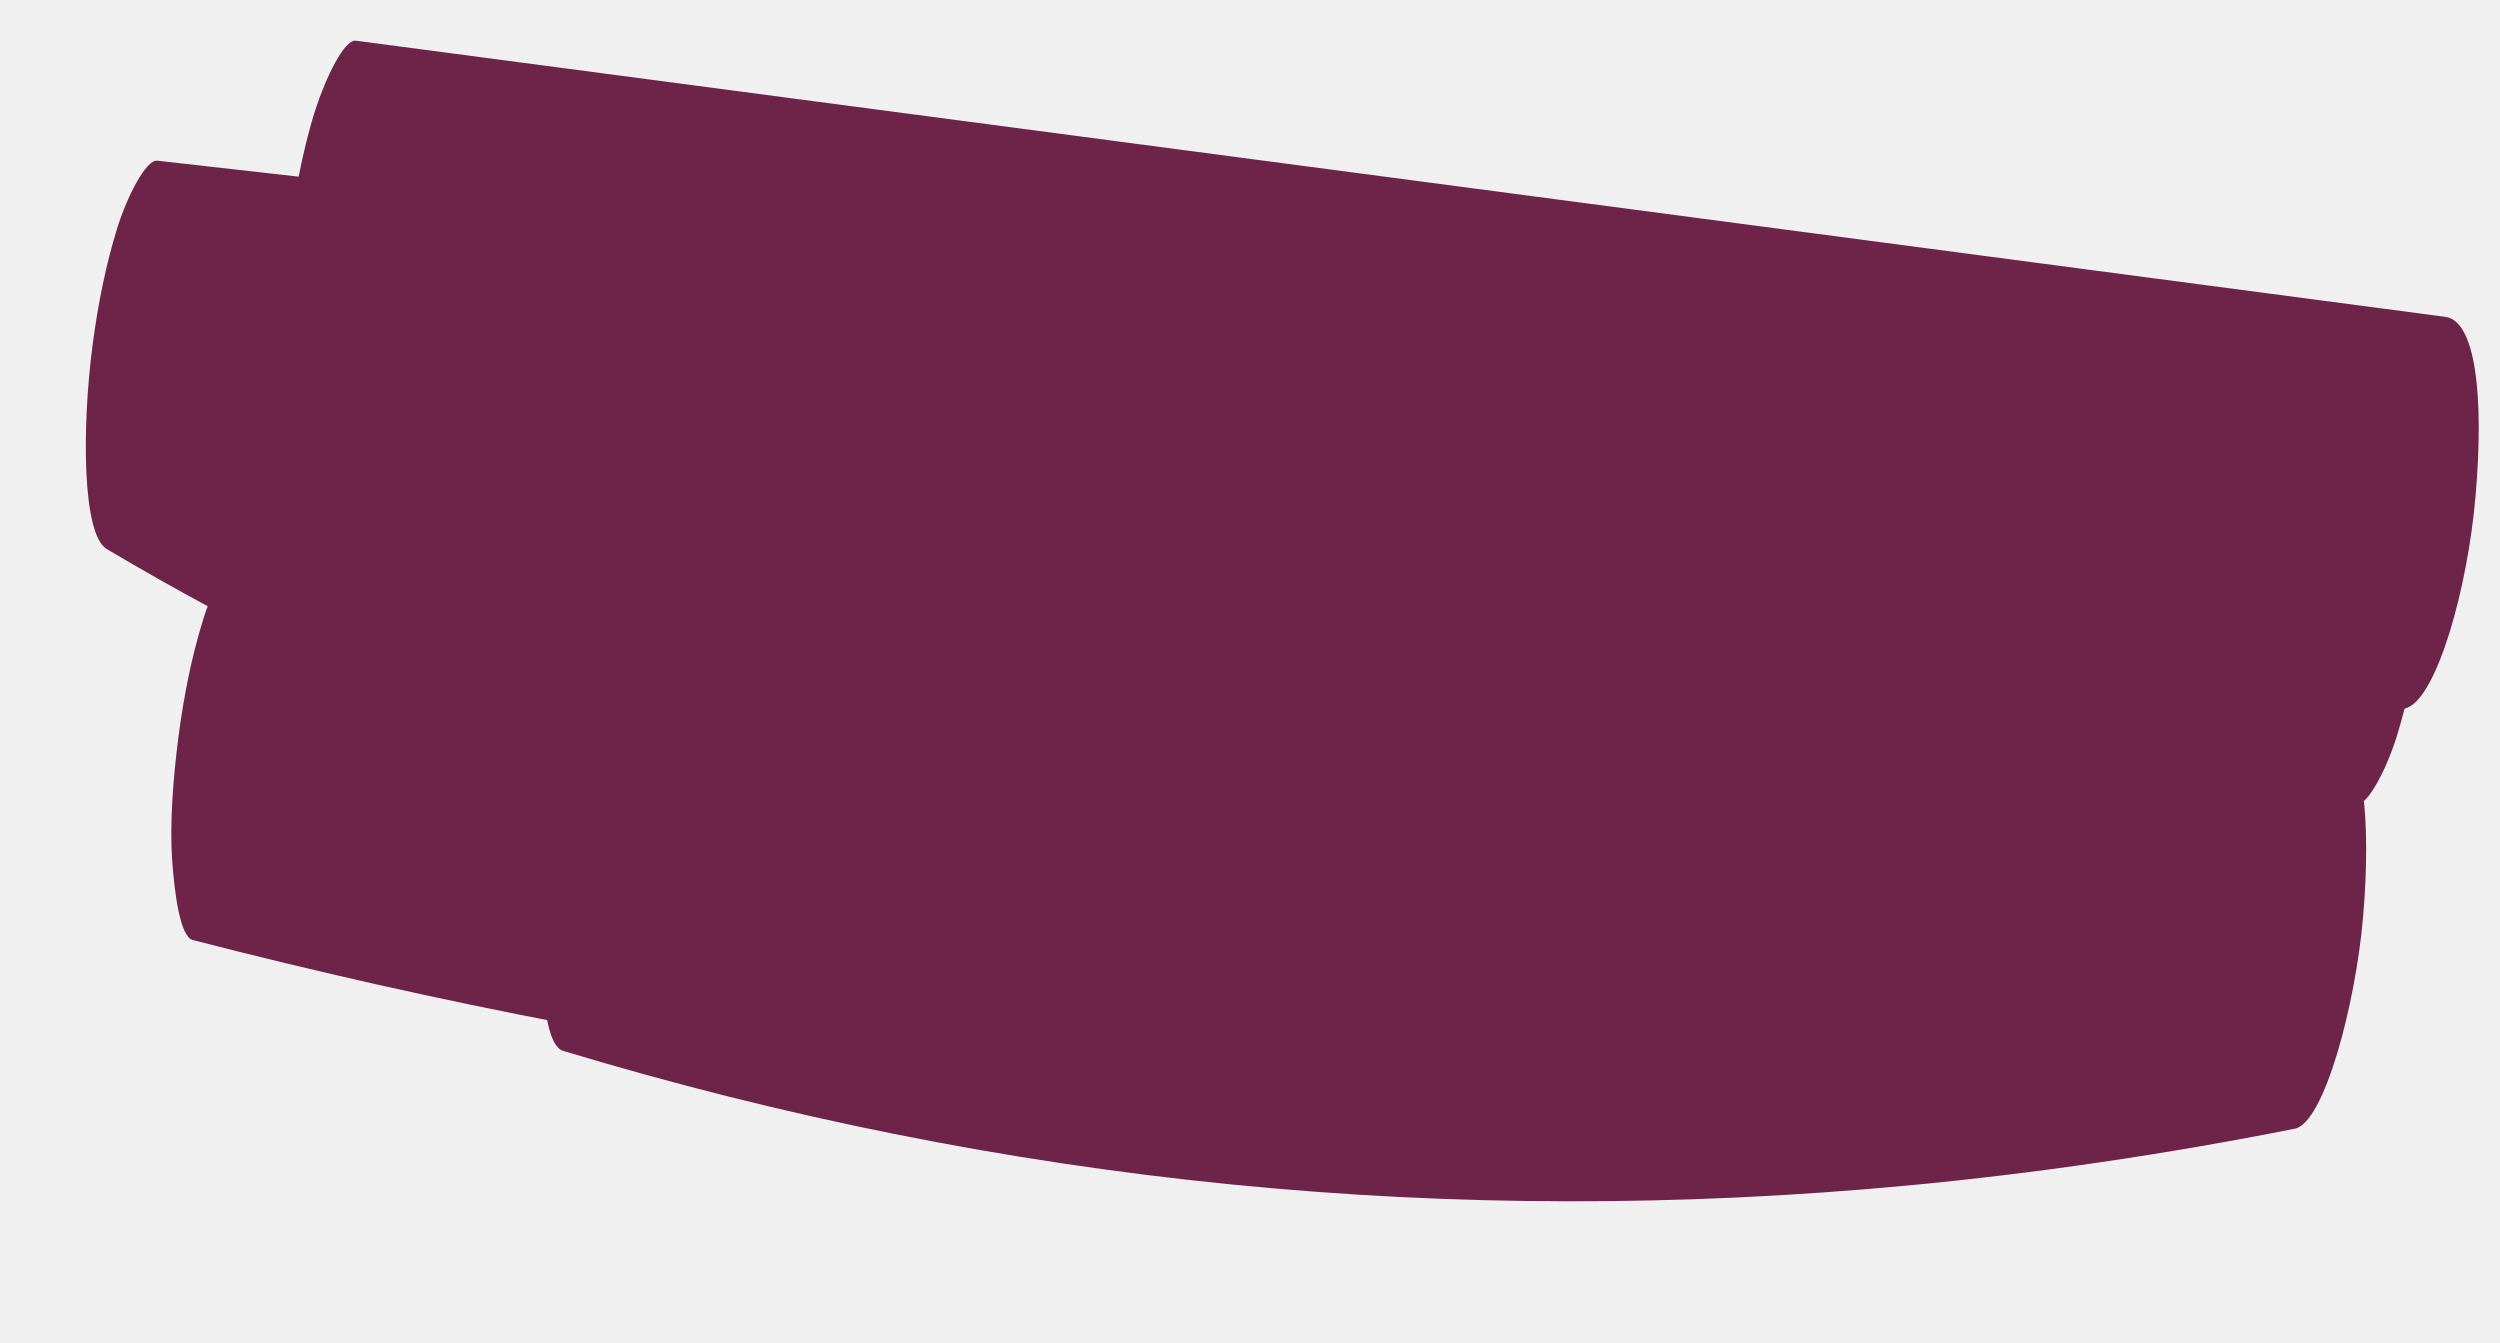
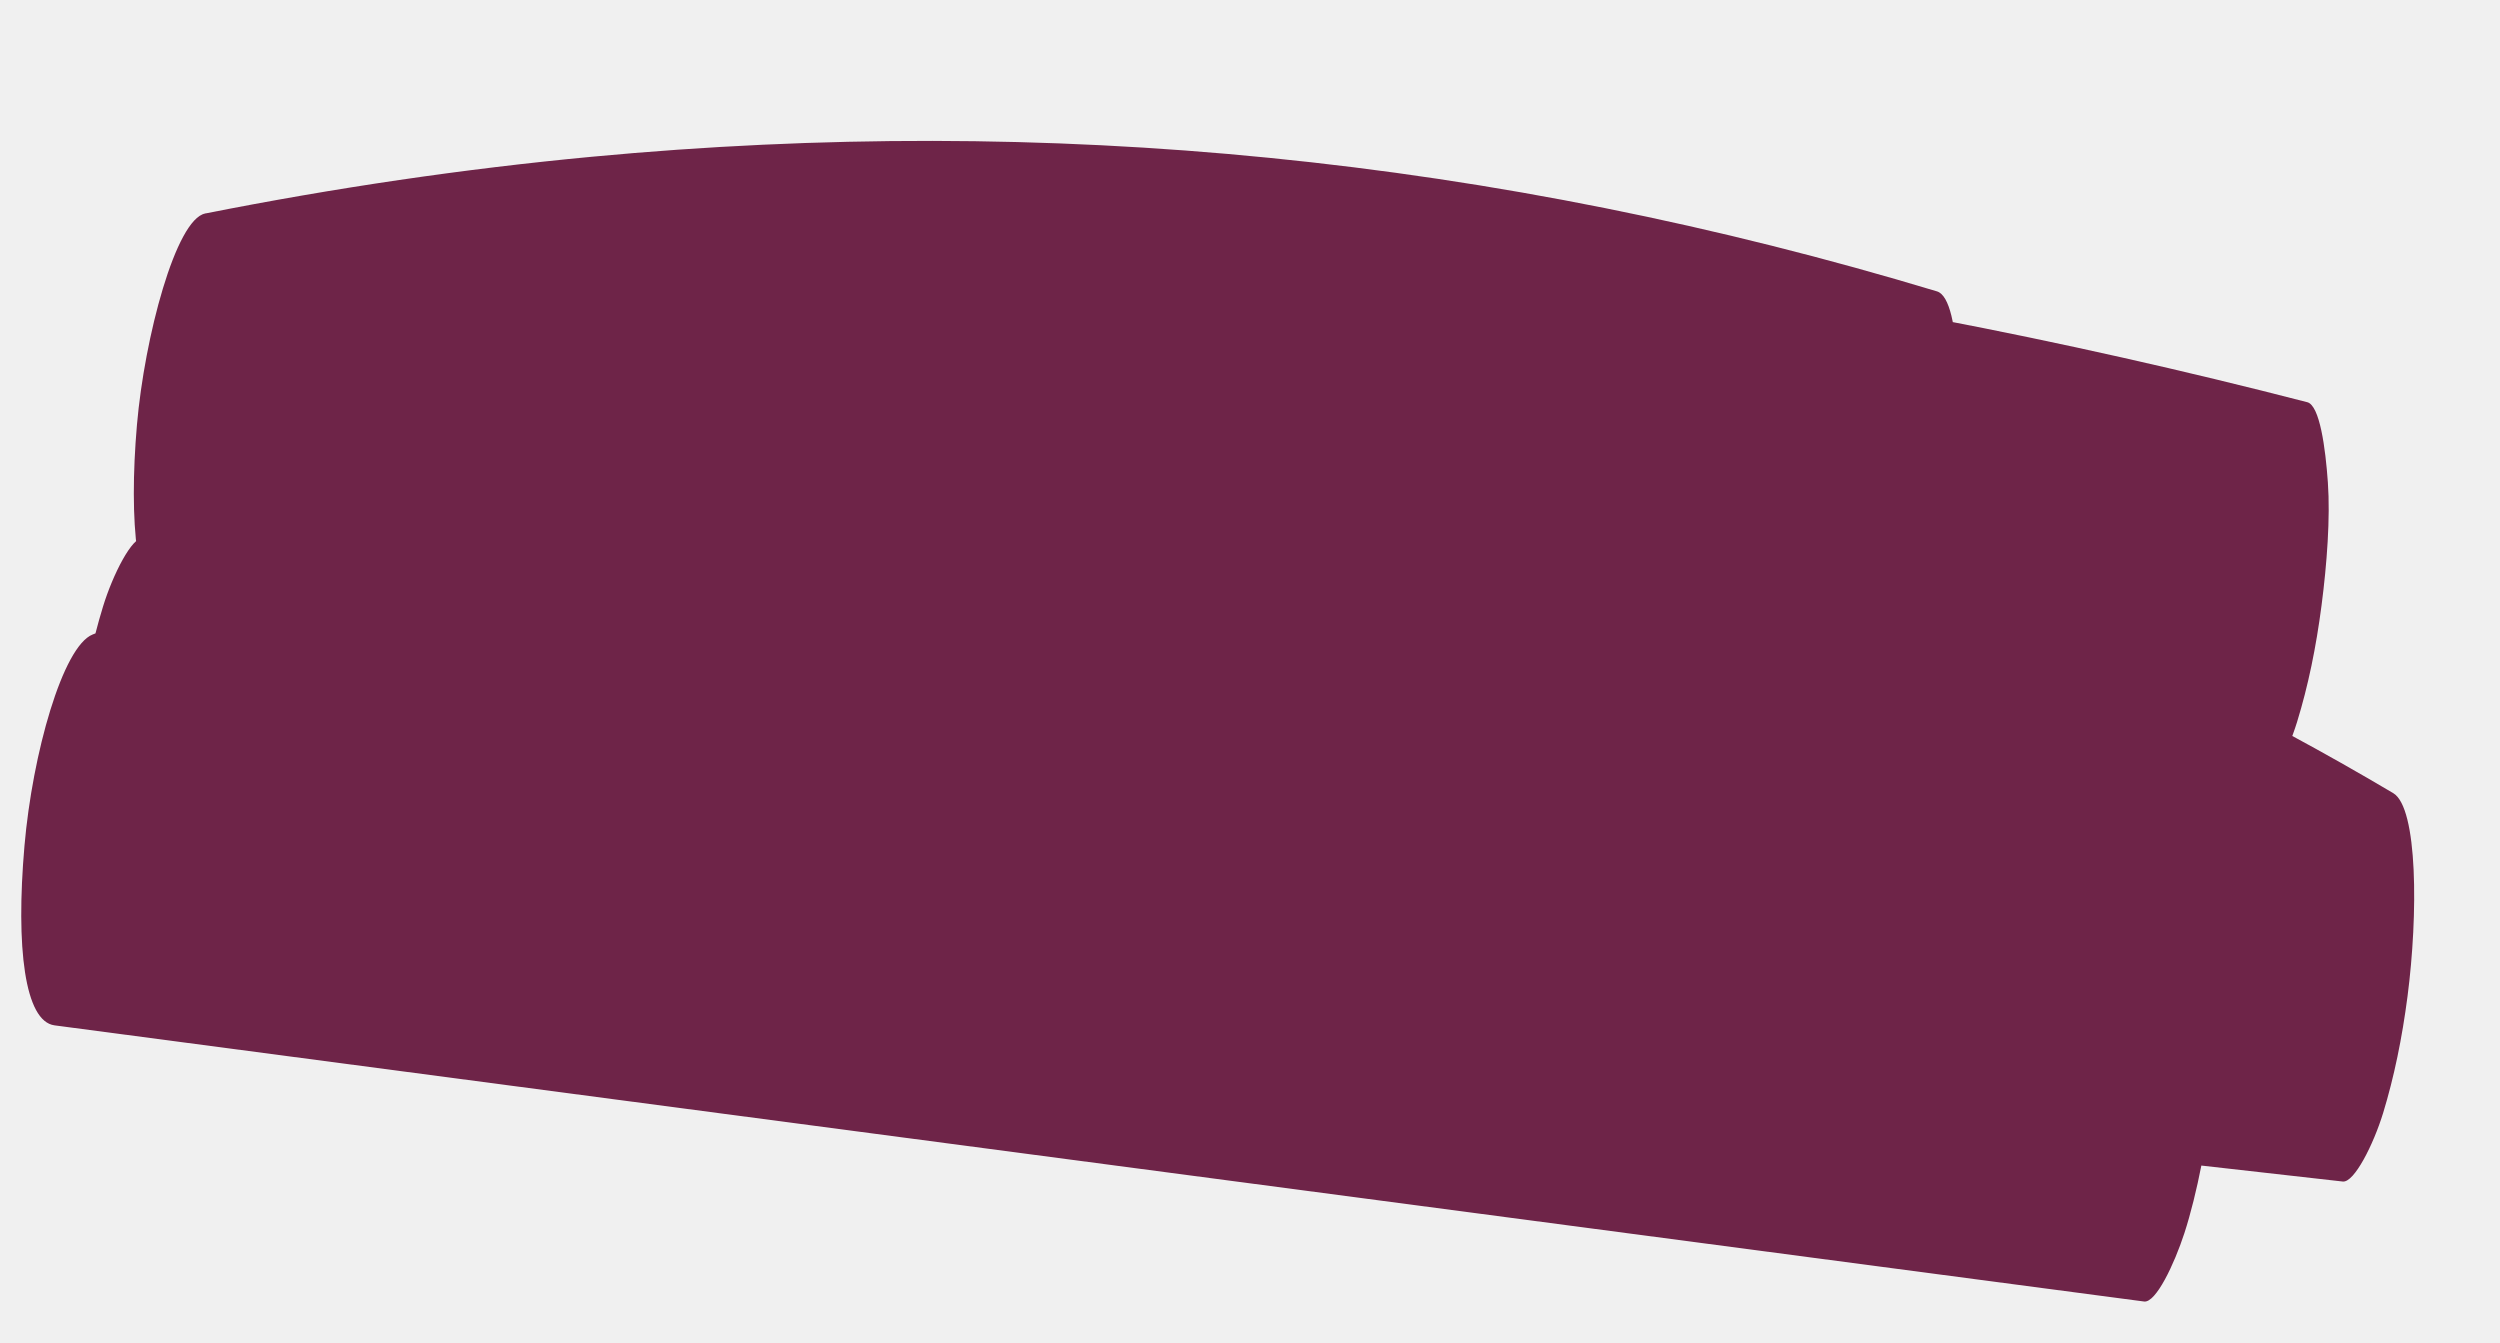
<svg xmlns="http://www.w3.org/2000/svg" width="488" height="262" viewBox="0 0 488 262" fill="none">
-   <g transform="rotate(180 244.0 131.0)">
-     <g clip-path="url(#clip0_1_7)">
-       <path d="M425.974 177.757C372.889 170.739 319.802 163.72 266.716 156.71C213.631 149.692 160.543 142.674 107.457 135.663C77.67 131.728 47.883 127.785 18.096 123.85C15.614 149.289 13.131 174.719 10.649 200.158C72.019 176.01 132.39 162.756 191.413 160.522C220.926 159.405 250.098 161.038 278.891 165.409C286.09 166.501 293.266 167.766 300.415 169.201C302.13 169.548 303.844 169.903 305.559 170.266C306.417 170.447 307.271 170.636 308.129 170.818C310.96 171.429 306.307 170.393 309.133 171.043C312.837 171.894 316.535 172.768 320.228 173.697C334.425 177.277 348.523 181.543 362.515 186.494C393.855 197.588 424.66 212.137 454.883 230.063C458.171 204.807 461.459 179.551 464.747 154.294C407.933 147.876 351.122 141.467 294.309 135.049C237.495 128.631 180.684 122.221 123.87 115.803C91.914 112.198 59.956 108.584 27.999 104.978C25.772 104.728 22.018 112.191 20.126 118.344C17.971 125.343 16.418 132.87 15.349 141.107C13.409 156.035 13.153 179.188 18.135 180.747C58.056 193.227 100.618 187.3 144.893 161.026C157.791 153.373 170.795 143.844 183.878 133.142C186.074 131.346 188.633 123.544 190.194 117.862C192.156 110.717 193.811 102.163 194.509 94.082C195.083 87.462 195.302 81.071 195.08 75.247C194.834 68.879 193.228 60.314 191.058 59.563C152.921 46.374 113.775 39.667 73.767 39.874C62.595 39.936 51.353 40.544 40.049 41.661C37.568 67.1 35.084 92.53 32.603 117.969C77.435 109.079 121.814 104.339 165.668 103.842C209.52 103.337 252.845 107.043 295.577 114.958C301.681 116.091 307.774 117.302 313.852 118.607C315.3 118.917 316.747 119.235 318.193 119.553C316.587 119.205 318.088 119.53 318.377 119.594C319.244 119.793 320.112 119.984 320.979 120.182C323.869 120.842 326.754 121.524 329.637 122.23C341.747 125.174 353.807 128.477 365.815 132.098C369.103 106.842 372.391 81.586 375.679 56.329C333.479 58.118 291.279 59.908 249.081 61.689C207.184 63.464 165.284 65.239 123.387 67.014C99.576 68.025 75.761 69.035 51.951 70.038C46.326 70.274 40.062 94.811 38.633 111.296C36.958 130.638 38.603 146.234 44.504 146.346C95.99 147.374 147.474 148.403 198.959 149.44C250.445 150.468 301.928 151.497 353.413 152.534C382.449 153.115 411.485 153.697 440.517 154.278C442.802 154.322 446.443 147.241 448.391 140.913C450.545 133.913 452.099 126.387 453.168 118.15C454.222 110.038 454.884 101.077 454.402 94.193C453.934 87.485 452.82 79.138 450.381 78.509C402.393 66.128 353.951 56.816 305.061 50.788C256.842 44.843 208.193 42.043 159.147 42.407C131.485 42.61 103.695 43.829 75.787 46.032C70.137 46.48 63.91 70.656 62.469 87.29C60.834 106.154 62.376 122.816 68.341 122.34C117.819 118.436 166.926 117.652 215.619 120.045C264.016 122.422 312.006 127.913 359.559 136.515C372.978 138.939 386.362 141.621 399.712 144.545C400.294 144.673 400.872 144.8 401.454 144.927C402.035 145.055 402.614 145.182 403.196 145.31C402.373 145.125 402.292 145.106 402.953 145.261C404.549 145.623 406.142 145.977 407.737 146.347C411.213 147.143 414.69 147.955 418.161 148.789C424.816 150.379 431.464 152.04 438.102 153.747C441.39 128.491 444.678 103.235 447.966 77.978C396.48 76.95 344.997 75.921 293.512 74.884C242.026 73.856 190.542 72.827 139.057 71.79C110.022 71.209 80.986 70.627 51.953 70.046C49.471 95.485 46.988 120.915 44.506 146.354C86.706 144.565 128.905 142.775 171.104 140.994C213.001 139.219 254.9 137.444 296.797 135.669C320.609 134.658 344.423 133.648 368.234 132.645C373.452 132.425 378.934 111.539 380.887 96.517C382.821 81.628 383.087 58.381 378.1 56.877C335.272 43.949 291.807 35.194 247.762 30.809C204.24 26.472 160.146 26.404 115.546 30.597C90.535 32.952 65.364 36.661 40.05 41.677C34.325 42.813 28.215 65.806 26.732 82.934C25.107 101.704 26.626 118.578 32.603 117.985C52.345 116.033 71.897 115.669 91.236 116.96C100.83 117.603 110.372 118.644 119.858 120.099C124.672 120.832 129.475 121.675 134.261 122.619C136.583 123.073 138.896 123.574 141.214 124.06C142.713 124.377 139.904 123.752 141.398 124.101C141.831 124.2 142.265 124.299 142.698 124.399C144.143 124.732 145.584 125.073 147.025 125.43C157.688 128.032 168.271 131.18 178.781 134.81C181.175 110.281 183.569 85.752 185.962 61.231C187.858 59.68 186.237 61.006 185.873 61.298C185.104 61.908 184.333 62.533 183.561 63.142C182.329 64.117 181.1 65.076 179.871 66.012C176.949 68.249 174.033 70.407 171.121 72.486C165.911 76.197 160.717 79.639 155.541 82.822C144.886 89.359 134.308 94.772 123.836 99.038C102.887 107.563 82.35 111.543 62.403 110.899C56.705 110.712 51.054 110.158 45.457 109.214C44.059 108.982 42.662 108.718 41.27 108.439C40.713 108.323 40.158 108.207 39.601 108.091C41.246 108.444 39.219 107.991 38.69 107.862C35.919 107.187 33.166 106.404 30.426 105.55C27.138 130.807 23.85 156.063 20.562 181.319C77.375 187.737 134.186 194.155 191 200.565C247.814 206.983 304.625 213.392 361.438 219.81C393.395 223.416 425.353 227.03 457.31 230.635C459.537 230.886 463.291 223.423 465.183 217.27C467.329 210.23 468.882 202.703 469.951 194.466C472.017 178.578 471.977 157.68 467.165 154.825C440.045 138.74 412.458 125.365 384.433 114.782C356.037 104.061 327.193 96.218 297.978 91.019C269.144 85.887 239.921 83.516 210.349 83.918C180.926 84.316 151.16 87.464 121.097 93.353C90.881 99.277 60.365 107.965 29.589 119.438C25.761 120.867 21.93 122.335 18.093 123.85C12.254 126.146 6.332 147.131 4.776 165.107C3.055 184.969 4.826 199.381 10.648 200.15C63.733 207.168 116.82 214.186 169.906 221.196C222.991 228.214 276.079 235.233 329.165 242.243C358.952 246.178 388.738 250.121 418.526 254.056C420.826 254.357 424.424 246.761 426.399 240.691C428.852 233.145 431.057 221.861 431.843 212.806C433.564 192.938 431.793 178.525 425.972 177.756L425.974 177.757Z" fill="#6E2448" />
-     </g>
-     <defs>
-       <clipPath id="clip0_1_7">
-         <rect width="465.005" height="200.554" fill="white" transform="translate(460.674 262.003) rotate(-172.174)" />
-       </clipPath>
-     </defs>
+   <g clip-path="url(#clip0_1_7)">
+     <path d="M425.974 177.757C372.889 170.739 319.802 163.72 266.716 156.71C213.631 149.692 160.543 142.674 107.457 135.663C77.67 131.728 47.883 127.785 18.096 123.85C15.614 149.289 13.131 174.719 10.649 200.158C72.019 176.01 132.39 162.756 191.413 160.522C220.926 159.405 250.098 161.038 278.891 165.409C286.09 166.501 293.266 167.766 300.415 169.201C302.13 169.548 303.844 169.903 305.559 170.266C306.417 170.447 307.271 170.636 308.129 170.818C310.96 171.429 306.307 170.393 309.133 171.043C312.837 171.894 316.535 172.768 320.228 173.697C334.425 177.277 348.523 181.543 362.515 186.494C393.855 197.588 424.66 212.137 454.883 230.063C458.171 204.807 461.459 179.551 464.747 154.294C407.933 147.876 351.122 141.467 294.309 135.049C237.495 128.631 180.684 122.221 123.87 115.803C91.914 112.198 59.956 108.584 27.999 104.978C25.772 104.728 22.018 112.191 20.126 118.344C17.971 125.343 16.418 132.87 15.349 141.107C13.409 156.035 13.153 179.188 18.135 180.747C58.056 193.227 100.618 187.3 144.893 161.026C157.791 153.373 170.795 143.844 183.878 133.142C186.074 131.346 188.633 123.544 190.194 117.862C192.156 110.717 193.811 102.163 194.509 94.082C195.083 87.462 195.302 81.071 195.08 75.247C194.834 68.879 193.228 60.314 191.058 59.563C152.921 46.374 113.775 39.667 73.767 39.874C62.595 39.936 51.353 40.544 40.049 41.661C37.568 67.1 35.084 92.53 32.603 117.969C77.435 109.079 121.814 104.339 165.668 103.842C209.52 103.337 252.845 107.043 295.577 114.958C301.681 116.091 307.774 117.302 313.852 118.607C315.3 118.917 316.747 119.235 318.193 119.553C316.587 119.205 318.088 119.53 318.377 119.594C319.244 119.793 320.112 119.984 320.979 120.182C323.869 120.842 326.754 121.524 329.637 122.23C341.747 125.174 353.807 128.477 365.815 132.098C369.103 106.842 372.391 81.586 375.679 56.329C333.479 58.118 291.279 59.908 249.081 61.689C207.184 63.464 165.284 65.239 123.387 67.014C99.576 68.025 75.761 69.035 51.951 70.038C46.326 70.274 40.062 94.811 38.633 111.296C36.958 130.638 38.603 146.234 44.504 146.346C95.99 147.374 147.474 148.403 198.959 149.44C250.445 150.468 301.928 151.497 353.413 152.534C382.449 153.115 411.485 153.697 440.517 154.278C442.802 154.322 446.443 147.241 448.391 140.913C450.545 133.913 452.099 126.387 453.168 118.15C454.222 110.038 454.884 101.077 454.402 94.193C453.934 87.485 452.82 79.138 450.381 78.509C402.393 66.128 353.951 56.816 305.061 50.788C256.842 44.843 208.193 42.043 159.147 42.407C131.485 42.61 103.695 43.829 75.787 46.032C70.137 46.48 63.91 70.656 62.469 87.29C60.834 106.154 62.376 122.816 68.341 122.34C117.819 118.436 166.926 117.652 215.619 120.045C264.016 122.422 312.006 127.913 359.559 136.515C372.978 138.939 386.362 141.621 399.712 144.545C400.294 144.673 400.872 144.8 401.454 144.927C402.035 145.055 402.614 145.182 403.196 145.31C402.373 145.125 402.292 145.106 402.953 145.261C404.549 145.623 406.142 145.977 407.737 146.347C411.213 147.143 414.69 147.955 418.161 148.789C424.816 150.379 431.464 152.04 438.102 153.747C441.39 128.491 444.678 103.235 447.966 77.978C396.48 76.95 344.997 75.921 293.512 74.884C242.026 73.856 190.542 72.827 139.057 71.79C110.022 71.209 80.986 70.627 51.953 70.046C49.471 95.485 46.988 120.915 44.506 146.354C86.706 144.565 128.905 142.775 171.104 140.994C213.001 139.219 254.9 137.444 296.797 135.669C320.609 134.658 344.423 133.648 368.234 132.645C373.452 132.425 378.934 111.539 380.887 96.517C382.821 81.628 383.087 58.381 378.1 56.877C335.272 43.949 291.807 35.194 247.762 30.809C204.24 26.472 160.146 26.404 115.546 30.597C90.535 32.952 65.364 36.661 40.05 41.677C34.325 42.813 28.215 65.806 26.732 82.934C25.107 101.704 26.626 118.578 32.603 117.985C52.345 116.033 71.897 115.669 91.236 116.96C100.83 117.603 110.372 118.644 119.858 120.099C124.672 120.832 129.475 121.675 134.261 122.619C136.583 123.073 138.896 123.574 141.214 124.06C142.713 124.377 139.904 123.752 141.398 124.101C141.831 124.2 142.265 124.299 142.698 124.399C144.143 124.732 145.584 125.073 147.025 125.43C157.688 128.032 168.271 131.18 178.781 134.81C181.175 110.281 183.569 85.752 185.962 61.231C187.858 59.68 186.237 61.006 185.873 61.298C185.104 61.908 184.333 62.533 183.561 63.142C182.329 64.117 181.1 65.076 179.871 66.012C176.949 68.249 174.033 70.407 171.121 72.486C165.911 76.197 160.717 79.639 155.541 82.822C144.886 89.359 134.308 94.772 123.836 99.038C102.887 107.563 82.35 111.543 62.403 110.899C56.705 110.712 51.054 110.158 45.457 109.214C44.059 108.982 42.662 108.718 41.27 108.439C40.713 108.323 40.158 108.207 39.601 108.091C41.246 108.444 39.219 107.991 38.69 107.862C35.919 107.187 33.166 106.404 30.426 105.55C27.138 130.807 23.85 156.063 20.562 181.319C77.375 187.737 134.186 194.155 191 200.565C247.814 206.983 304.625 213.392 361.438 219.81C393.395 223.416 425.353 227.03 457.31 230.635C459.537 230.886 463.291 223.423 465.183 217.27C467.329 210.23 468.882 202.703 469.951 194.466C472.017 178.578 471.977 157.68 467.165 154.825C440.045 138.74 412.458 125.365 384.433 114.782C356.037 104.061 327.193 96.218 297.978 91.019C269.144 85.887 239.921 83.516 210.349 83.918C180.926 84.316 151.16 87.464 121.097 93.353C90.881 99.277 60.365 107.965 29.589 119.438C25.761 120.867 21.93 122.335 18.093 123.85C12.254 126.146 6.332 147.131 4.776 165.107C3.055 184.969 4.826 199.381 10.648 200.15C63.733 207.168 116.82 214.186 169.906 221.196C222.991 228.214 276.079 235.233 329.165 242.243C358.952 246.178 388.738 250.121 418.526 254.056C420.826 254.357 424.424 246.761 426.399 240.691C428.852 233.145 431.057 221.861 431.843 212.806C433.564 192.938 431.793 178.525 425.972 177.756L425.974 177.757Z" fill="#6E2448" />
  </g>
+   <defs>
+     <clipPath id="clip0_1_7">
+       <rect width="465.005" height="200.554" fill="white" transform="translate(460.674 262.003) rotate(-172.174)" />
+     </clipPath>
+   </defs>
</svg>
